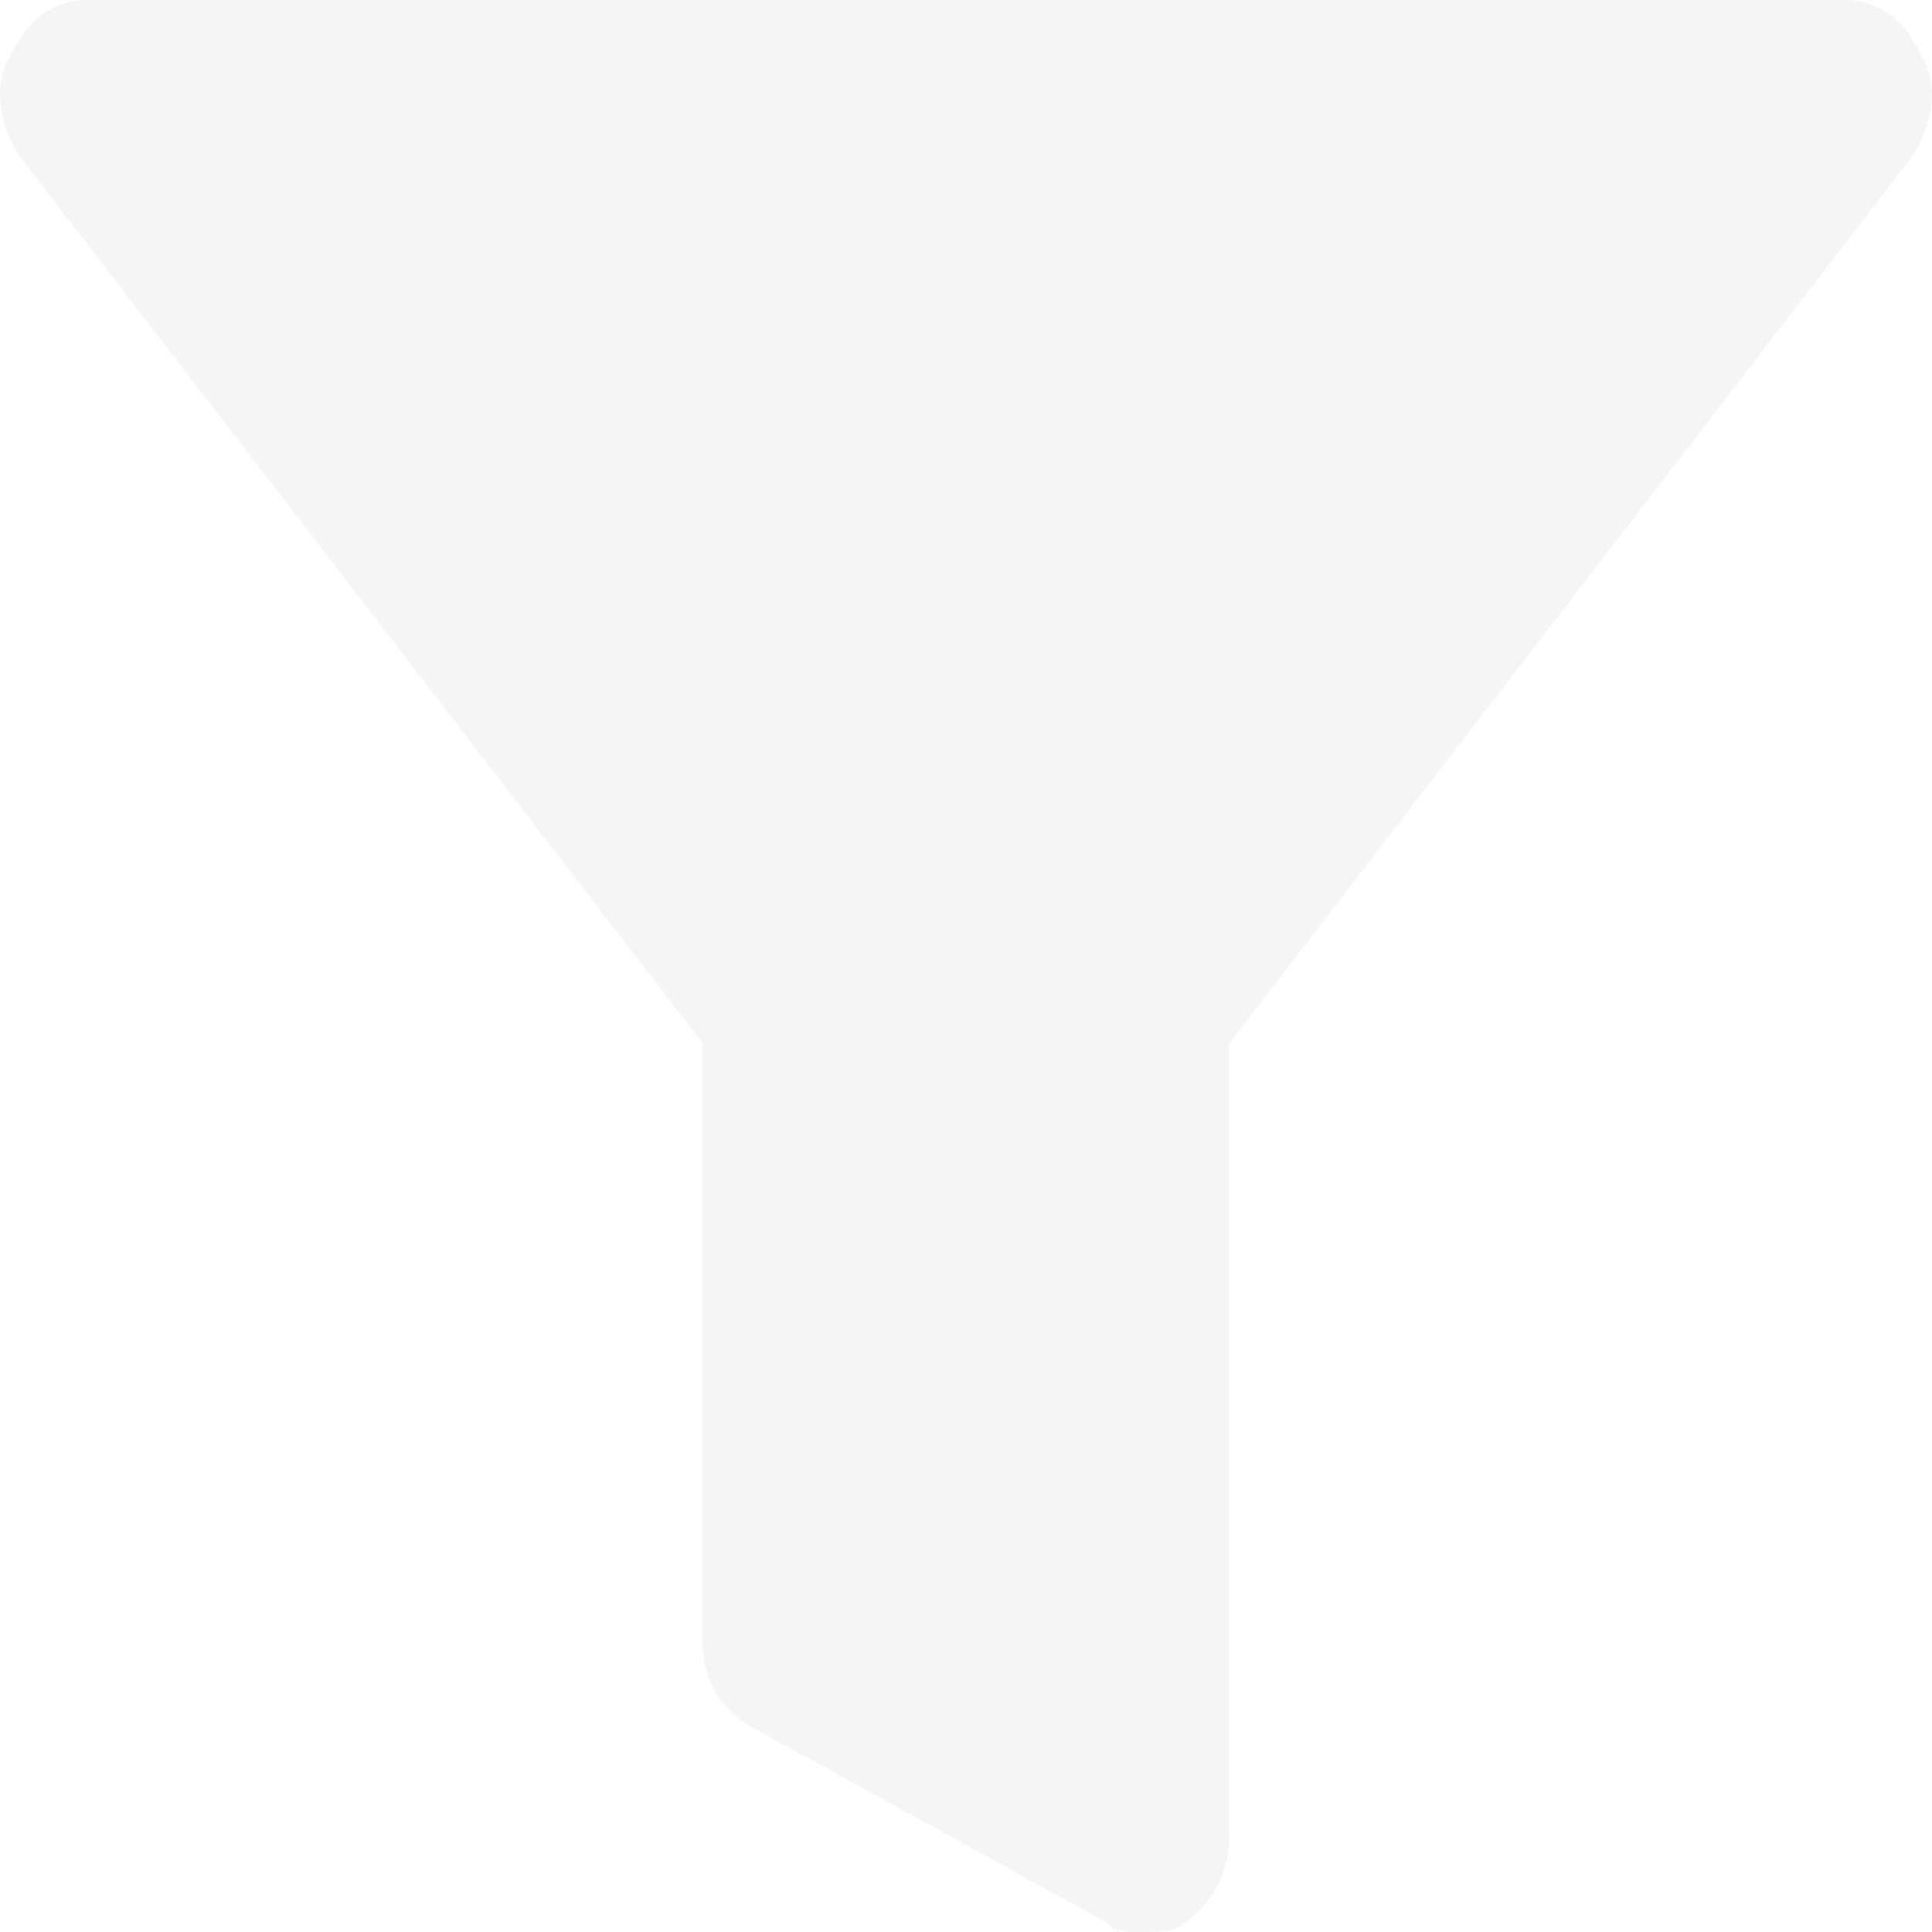
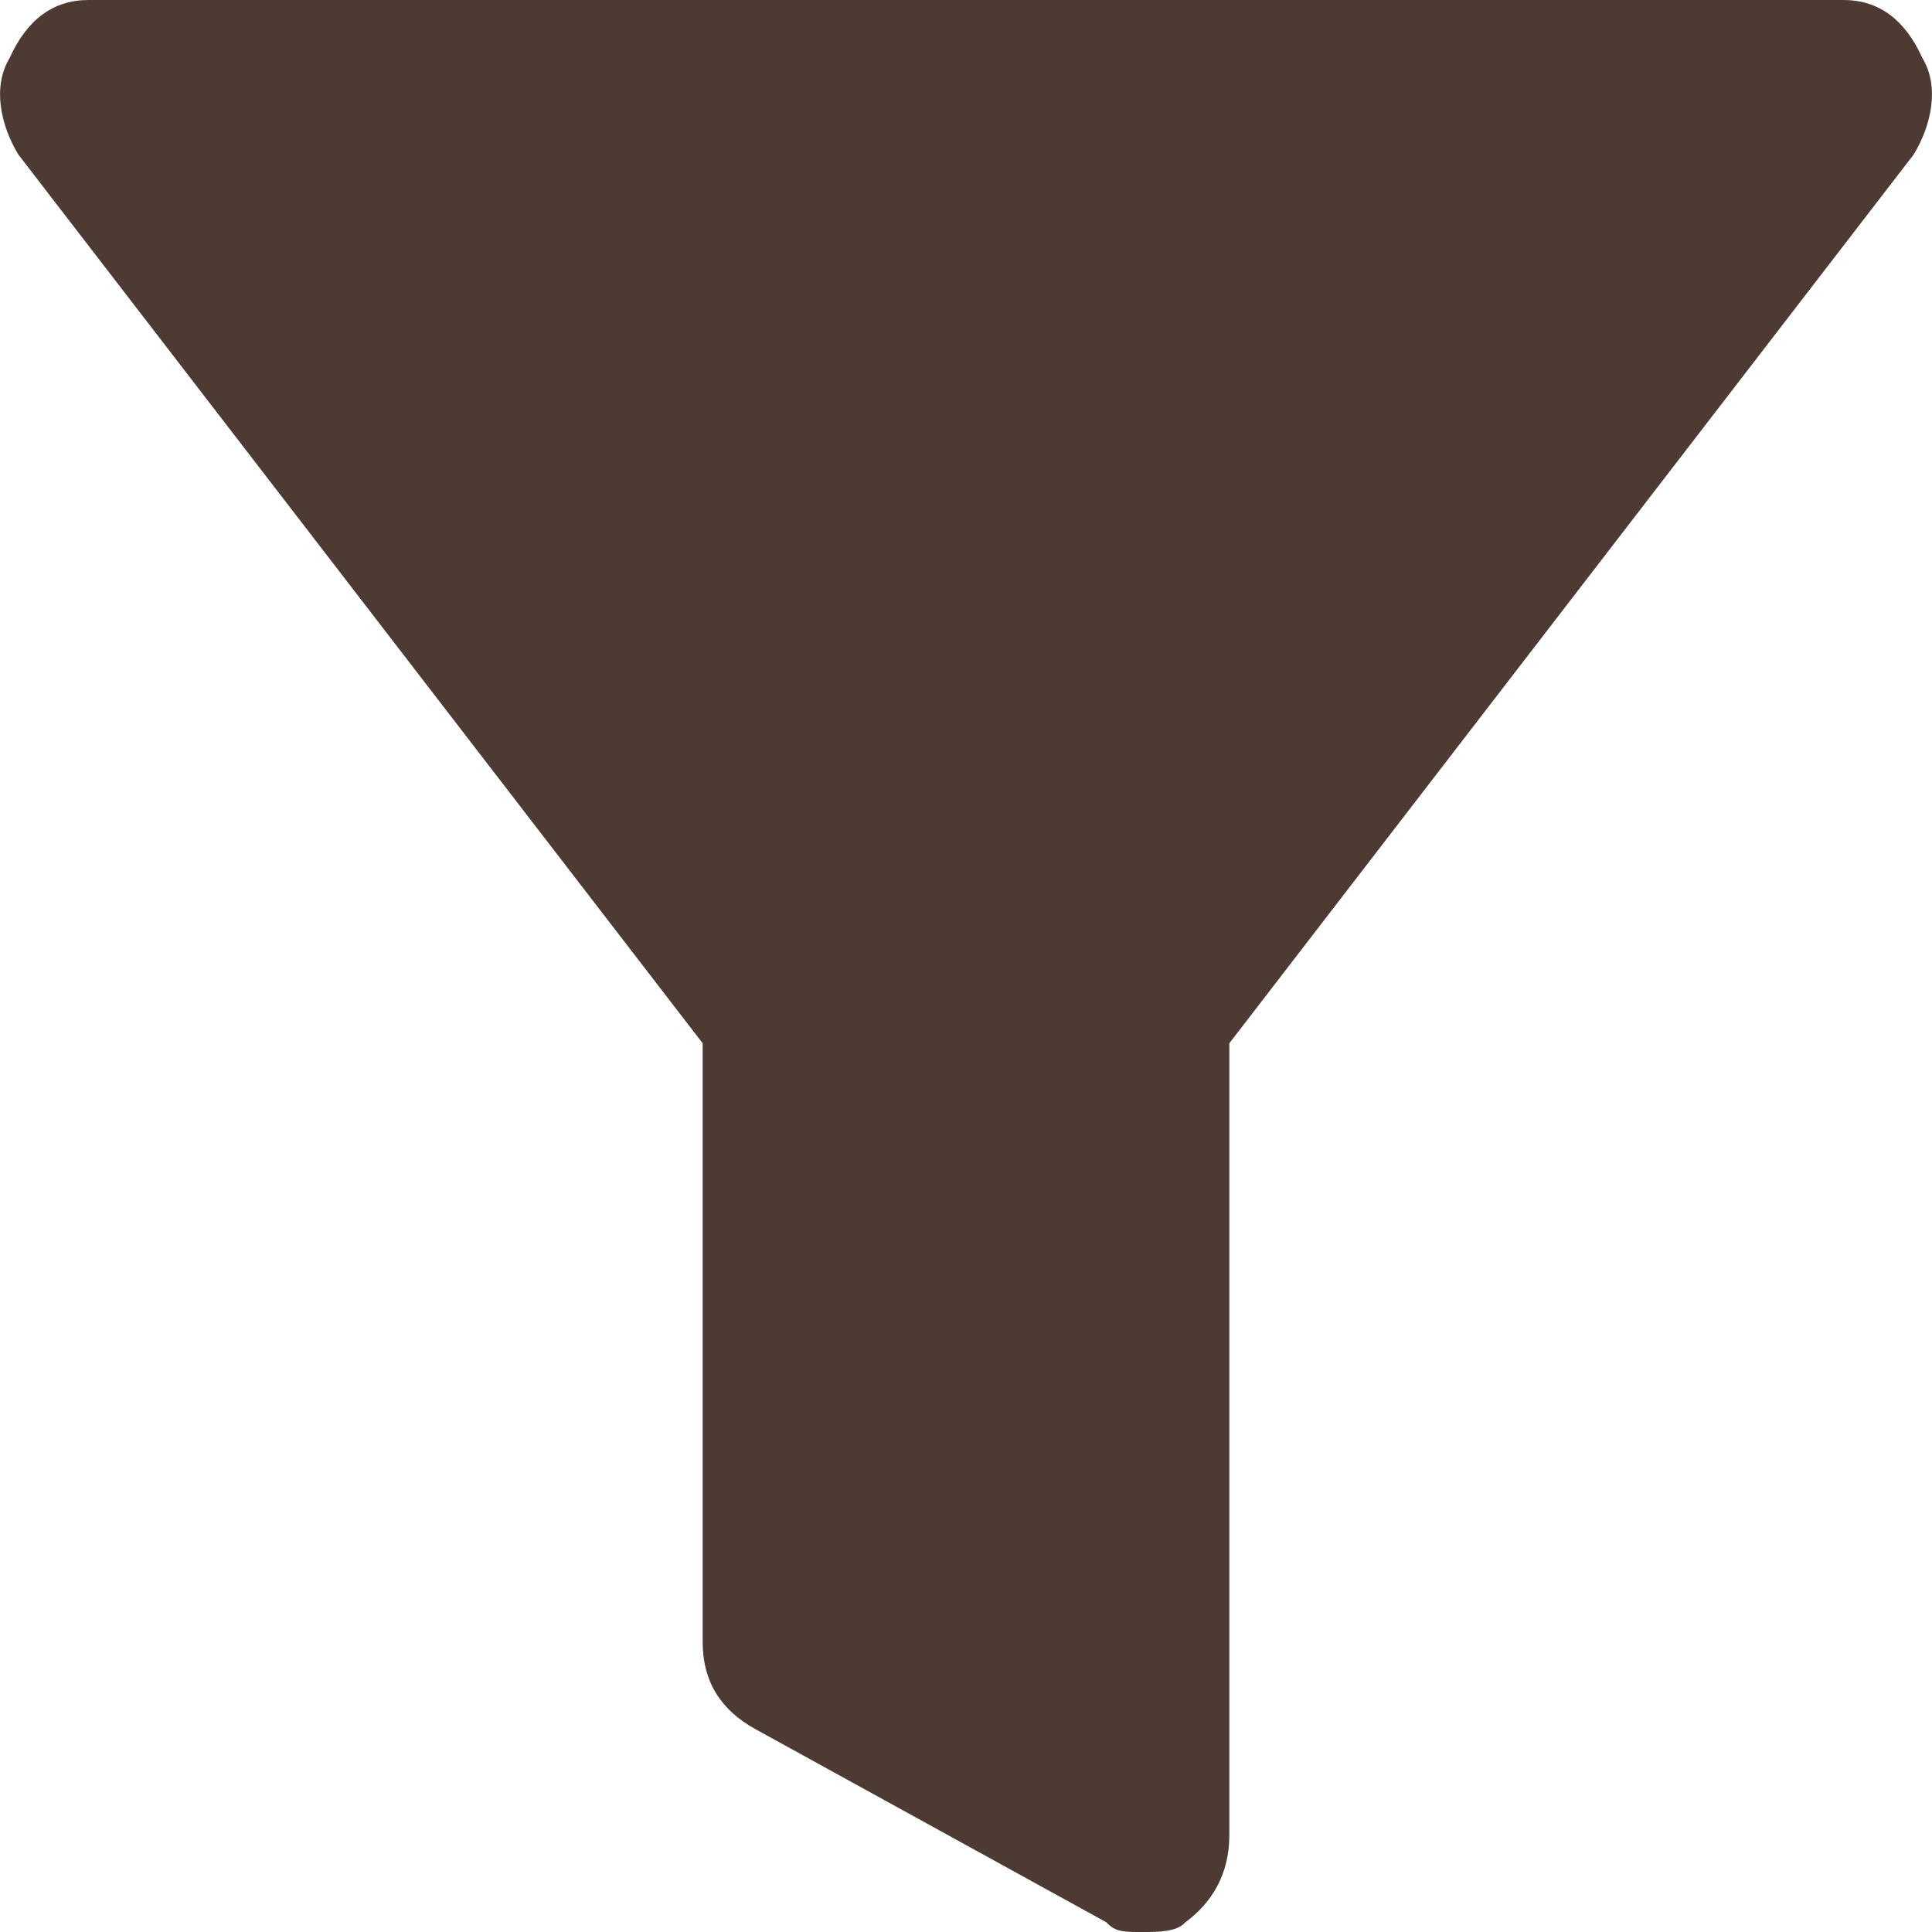
<svg xmlns="http://www.w3.org/2000/svg" width="10" height="10" viewBox="0 0 10 10">
-   <path fill="#f5f5f5" d="M9.95,4.3 C9.86,4.1 9.723,4 9.542,4 L0.458,4 C0.277,4 0.14,4.1 0.05,4.3 C-0.041,4.45 0.004,4.65 0.095,4.8 L3.637,9.4 L3.637,12.5 C3.637,12.7 3.728,12.85 3.91,12.95 L5.727,13.95 C5.772,14 5.818,14 5.908,14 C5.999,14 6.09,14 6.135,13.95 C6.272,13.85 6.363,13.7 6.363,13.5 L6.363,9.4 L9.905,4.8 C9.996,4.65 10.041,4.45 9.95,4.3 Z" transform="translate(0 -4)" />
+   <path fill="#4D3A32" d="M9.95,4.3 C9.86,4.1 9.723,4 9.542,4 L0.458,4 C0.277,4 0.14,4.1 0.05,4.3 C-0.041,4.45 0.004,4.65 0.095,4.8 L3.637,9.4 L3.637,12.5 C3.637,12.7 3.728,12.85 3.91,12.95 L5.727,13.95 C5.772,14 5.818,14 5.908,14 C5.999,14 6.09,14 6.135,13.95 C6.272,13.85 6.363,13.7 6.363,13.5 L6.363,9.4 L9.905,4.8 C9.996,4.65 10.041,4.45 9.95,4.3 Z" transform="translate(0 -4)" />
</svg>
